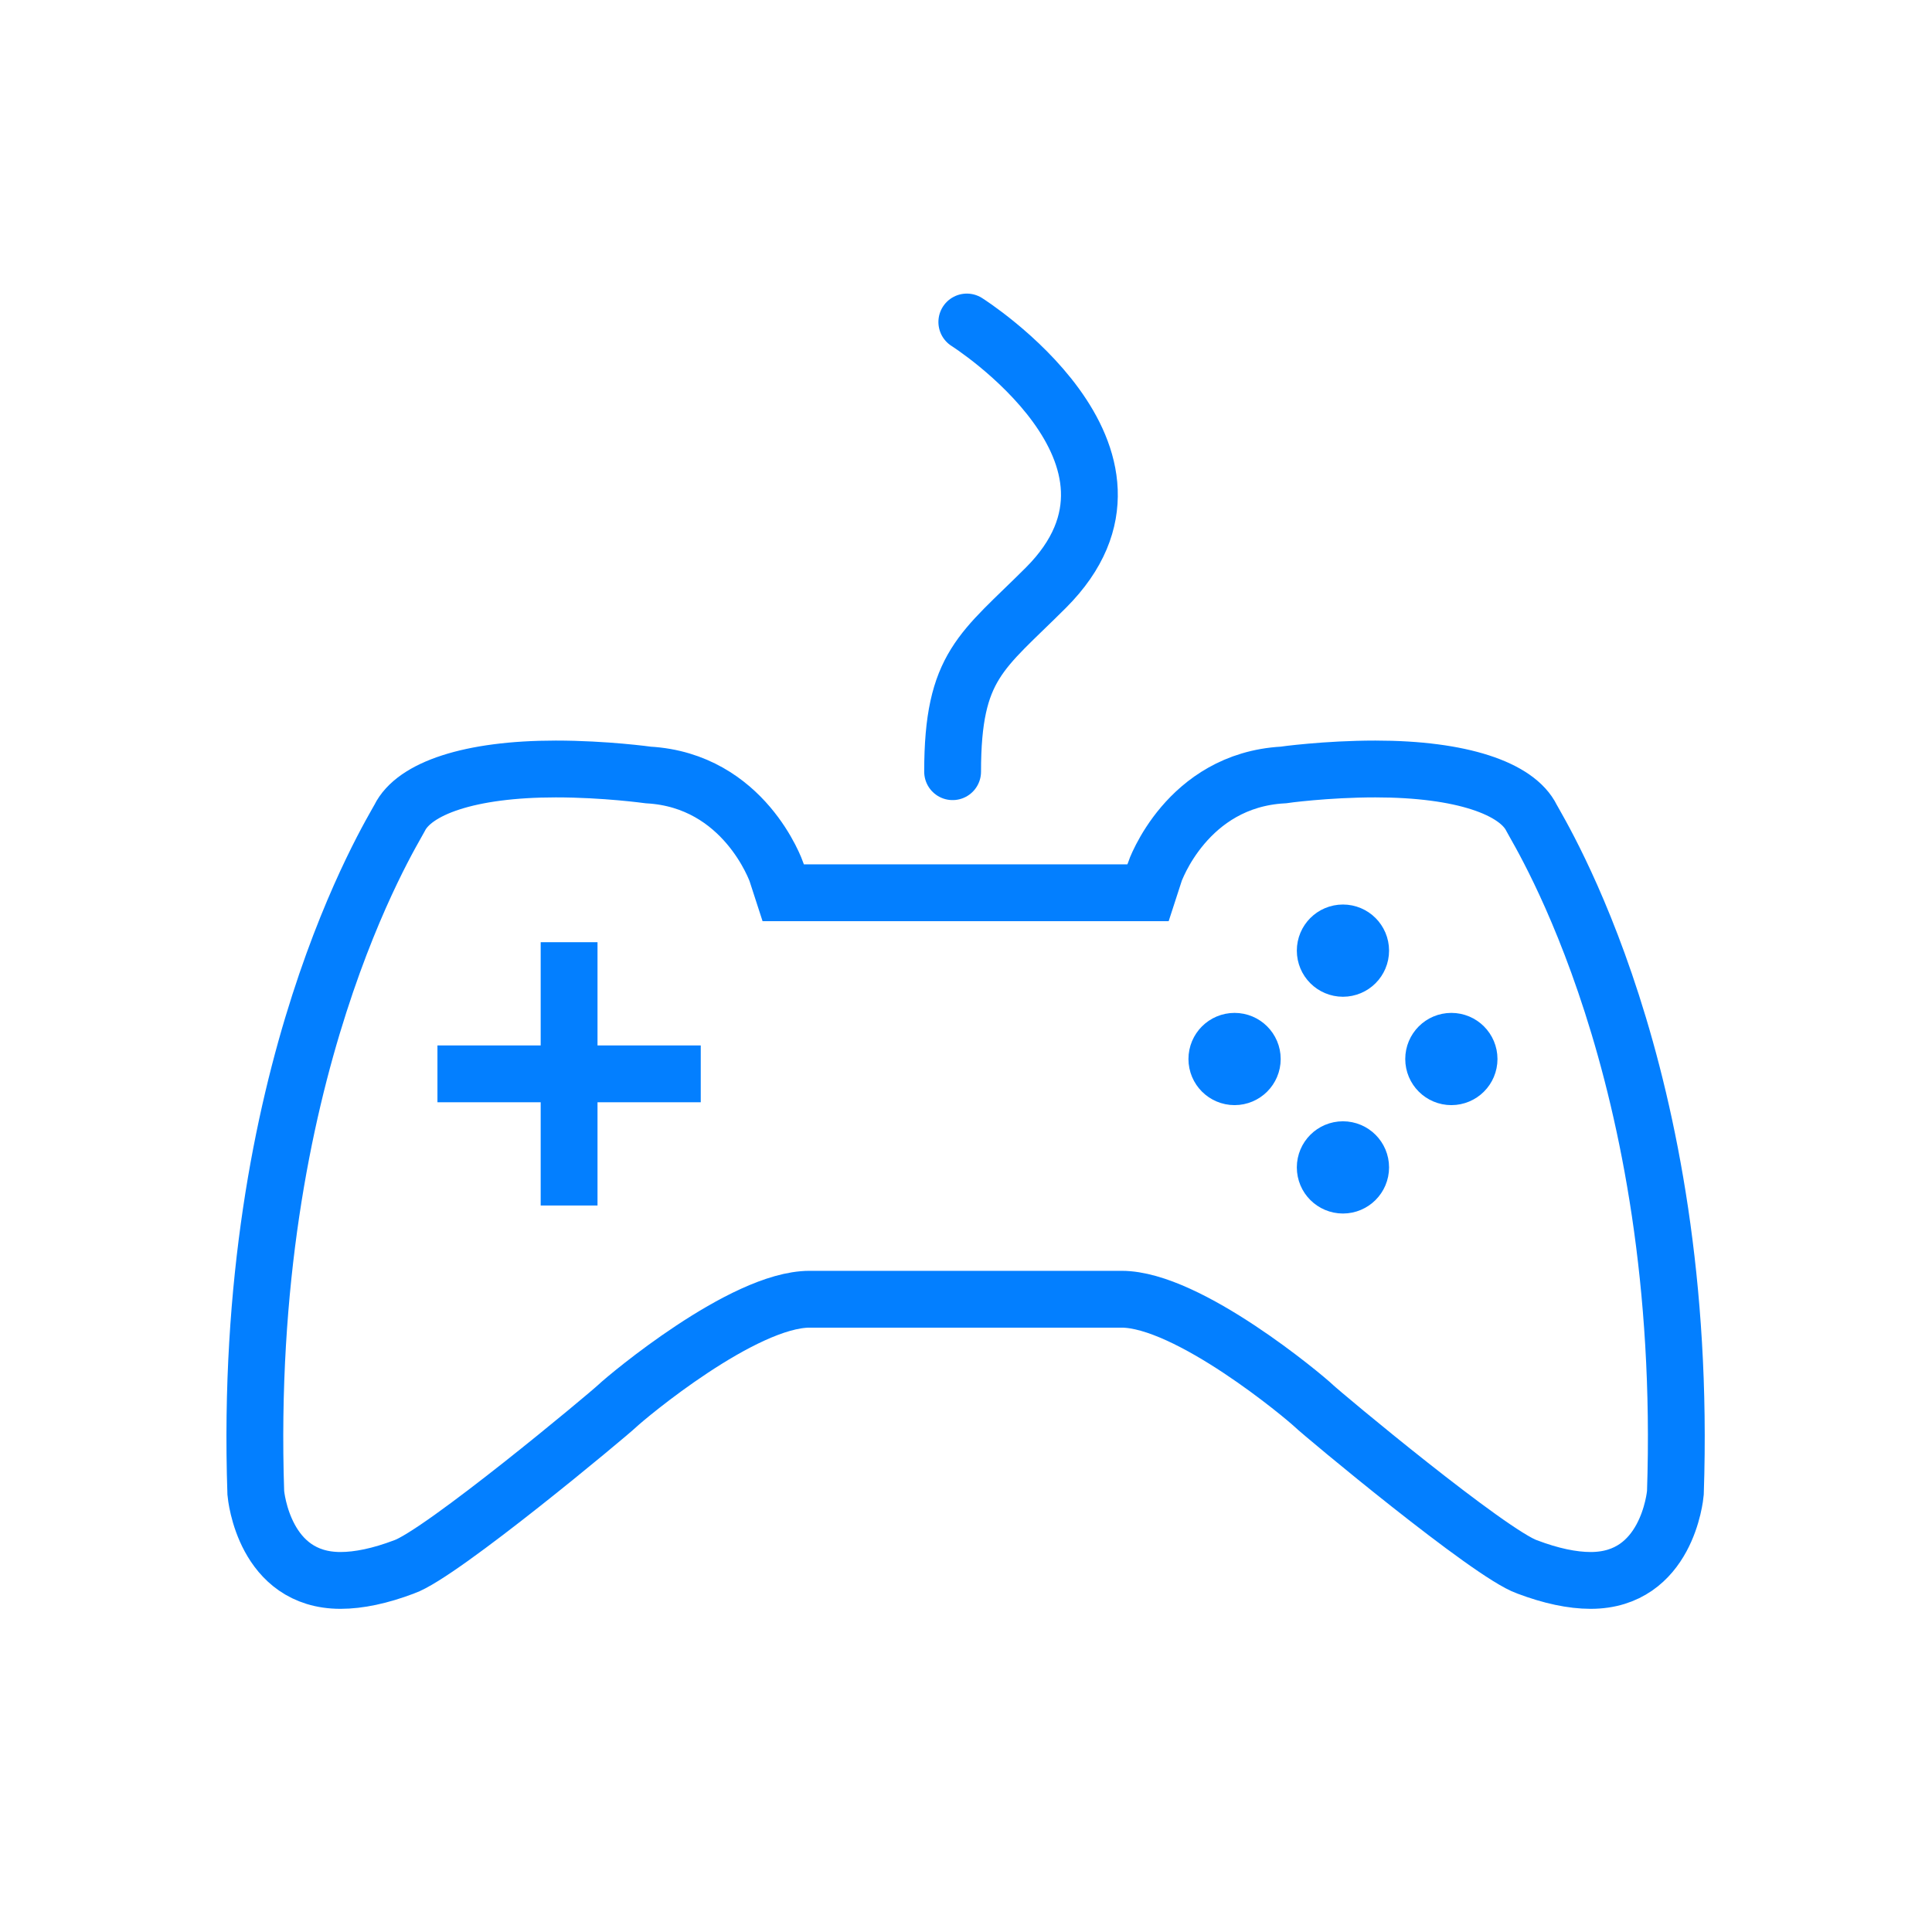
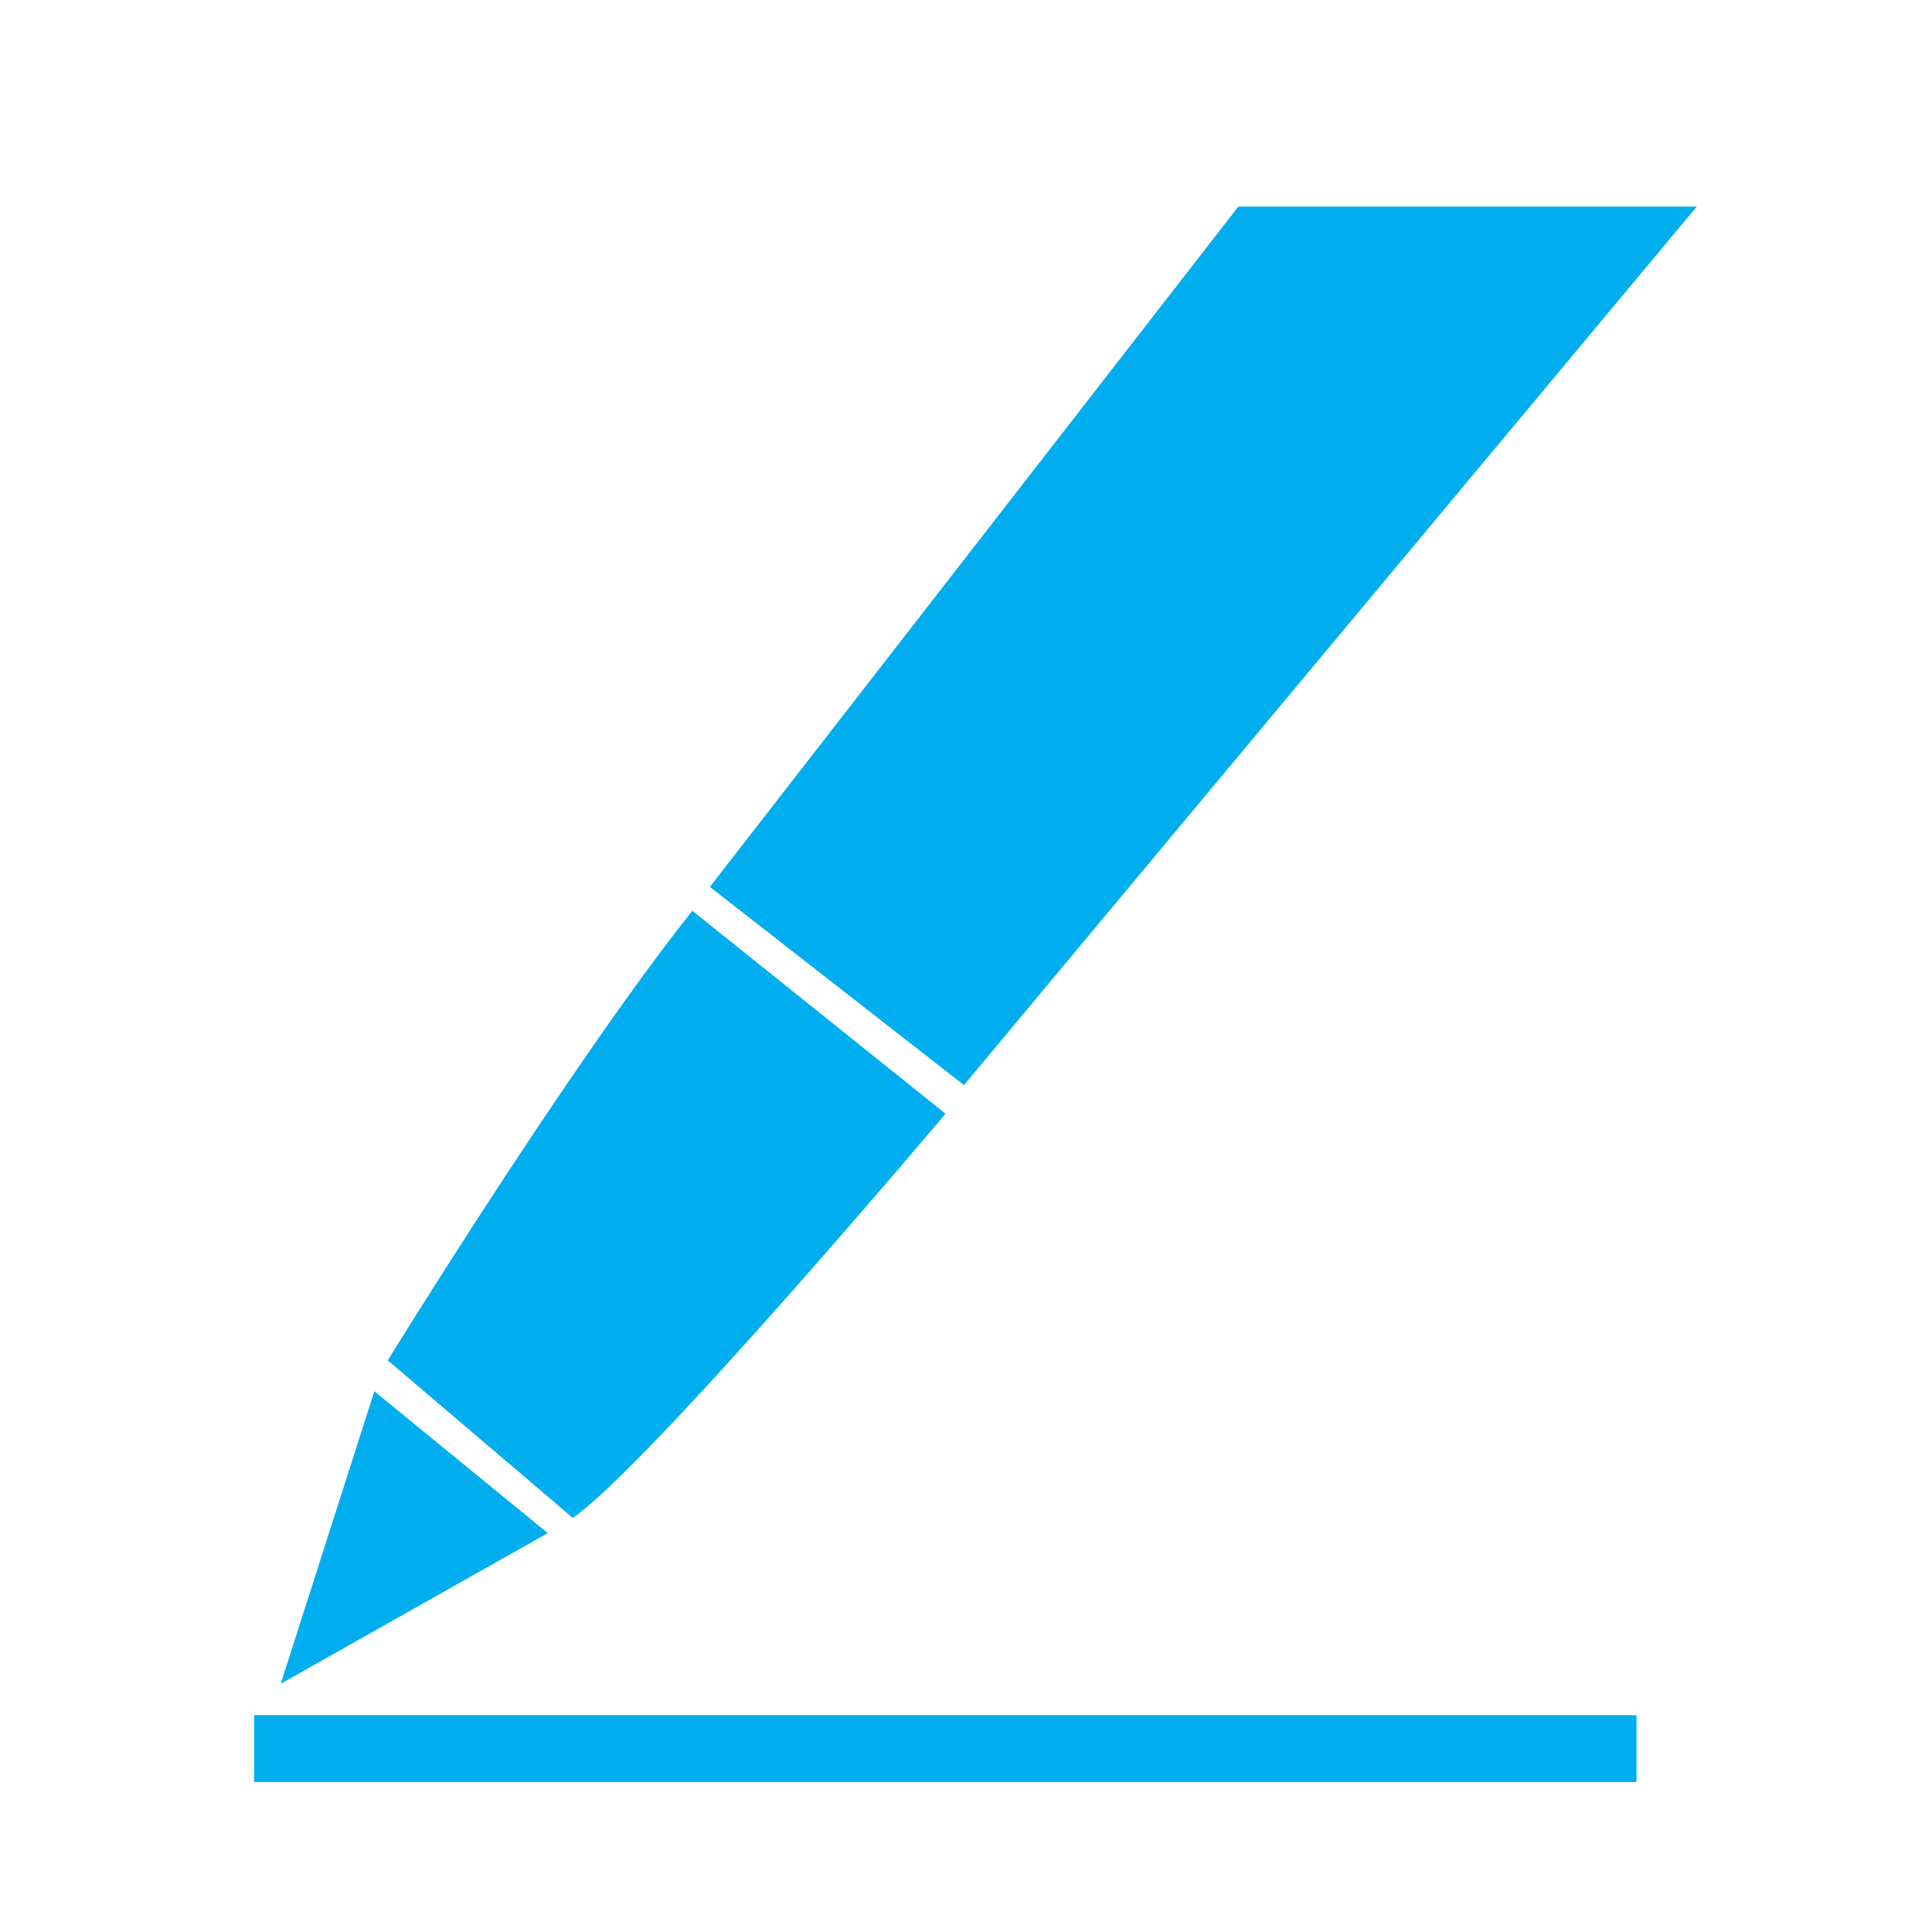
- <svg xmlns="http://www.w3.org/2000/svg" version="1.1" id="Layer_1" x="0px" y="0px" width="85px" height="85px" viewBox="0 0 85 85" enable-background="new 0 0 85 85" xml:space="preserve">
-   <line fill="none" stroke="#037FFF" stroke-width="2.5" stroke-miterlimit="10" x1="19.246" y1="47.245" x2="30.83" y2="47.245" />
-   <line fill="none" stroke="#037FFF" stroke-width="2.5" stroke-miterlimit="10" x1="25.038" y1="41.453" x2="25.038" y2="53.037" />
-   <path fill="none" stroke="#037FFF" stroke-width="2.5" stroke-linecap="round" stroke-miterlimit="10" d="M42.536,14.167  c0,0,9.294,5.875,3.481,11.688c-2.814,2.815-4.106,3.408-4.106,8.096" />
-   <path fill="none" stroke="#037FFF" stroke-width="2.5" stroke-linecap="round" stroke-miterlimit="10" d="M67.385,35.99  c-0.639-1.303-3.088-2.158-6.873-2.158c-2.178,0-4.049,0.261-4.066,0.264c-4.233,0.238-5.635,4.242-5.646,4.283l-0.292,0.899h-16.05  l-0.292-0.899c-0.013-0.041-1.413-4.044-5.647-4.283c-0.018-0.002-1.889-0.264-4.067-0.264c-3.785,0-6.234,0.855-6.873,2.158  c-0.361,0.697-6.946,11.185-6.325,29.69c0.014,0.157,0.38,3.852,3.727,3.852c0.81,0,1.749-0.199,2.793-0.594  c1.631-0.562,8.999-6.715,9.393-7.092s5.523-4.685,8.452-4.685h13.727c2.928,0,8.057,4.308,8.45,4.685s7.763,6.528,9.394,7.092  c1.045,0.395,1.983,0.594,2.793,0.594c3.347,0,3.713-3.693,3.727-3.852C74.331,47.175,67.746,36.688,67.385,35.99z" />
-   <g>
-     <g>
-       <g>
-         <circle fill="#037FFF" stroke="#037FFF" stroke-width="2.5" stroke-miterlimit="10" cx="59.084" cy="41.824" r="0.779" />
-       </g>
-     </g>
-     <g>
-       <g>
-         <circle fill="#037FFF" stroke="#037FFF" stroke-width="2.5" stroke-miterlimit="10" cx="59.084" cy="51.361" r="0.779" />
-       </g>
-     </g>
-   </g>
-   <g>
-     <g>
-       <g>
-         <circle fill="#037FFF" stroke="#037FFF" stroke-width="2.5" stroke-miterlimit="10" cx="63.854" cy="46.592" r="0.779" />
-       </g>
-     </g>
-     <g>
-       <g>
-         <circle fill="#037FFF" stroke="#037FFF" stroke-width="2.5" stroke-miterlimit="10" cx="54.316" cy="46.592" r="0.779" />
-       </g>
-     </g>
-   </g>
+ <svg xmlns="http://www.w3.org/2000/svg" id="Layer_1" data-name="Layer 1" viewBox="0 0 85 85">
+   <defs>
+     <style>.cls-1{fill:#00aeef;}</style>
+   </defs>
+   <rect class="cls-1" x="11.18" y="75.46" width="60.82" height="2.94" />
+   <polygon class="cls-1" points="12.35 74.08 16.47 61.21 24.1 67.45 12.35 74.08" />
+   <path class="cls-1" d="M17.06,59.85s8-13,13.4-19.78L41.6,49S28.54,64.49,25.2,66.78Z" />
+   <polygon class="cls-1" points="54.48 9.09 74.65 9.09 42.41 47.74 31.23 39.02 54.48 9.09" />
</svg>
